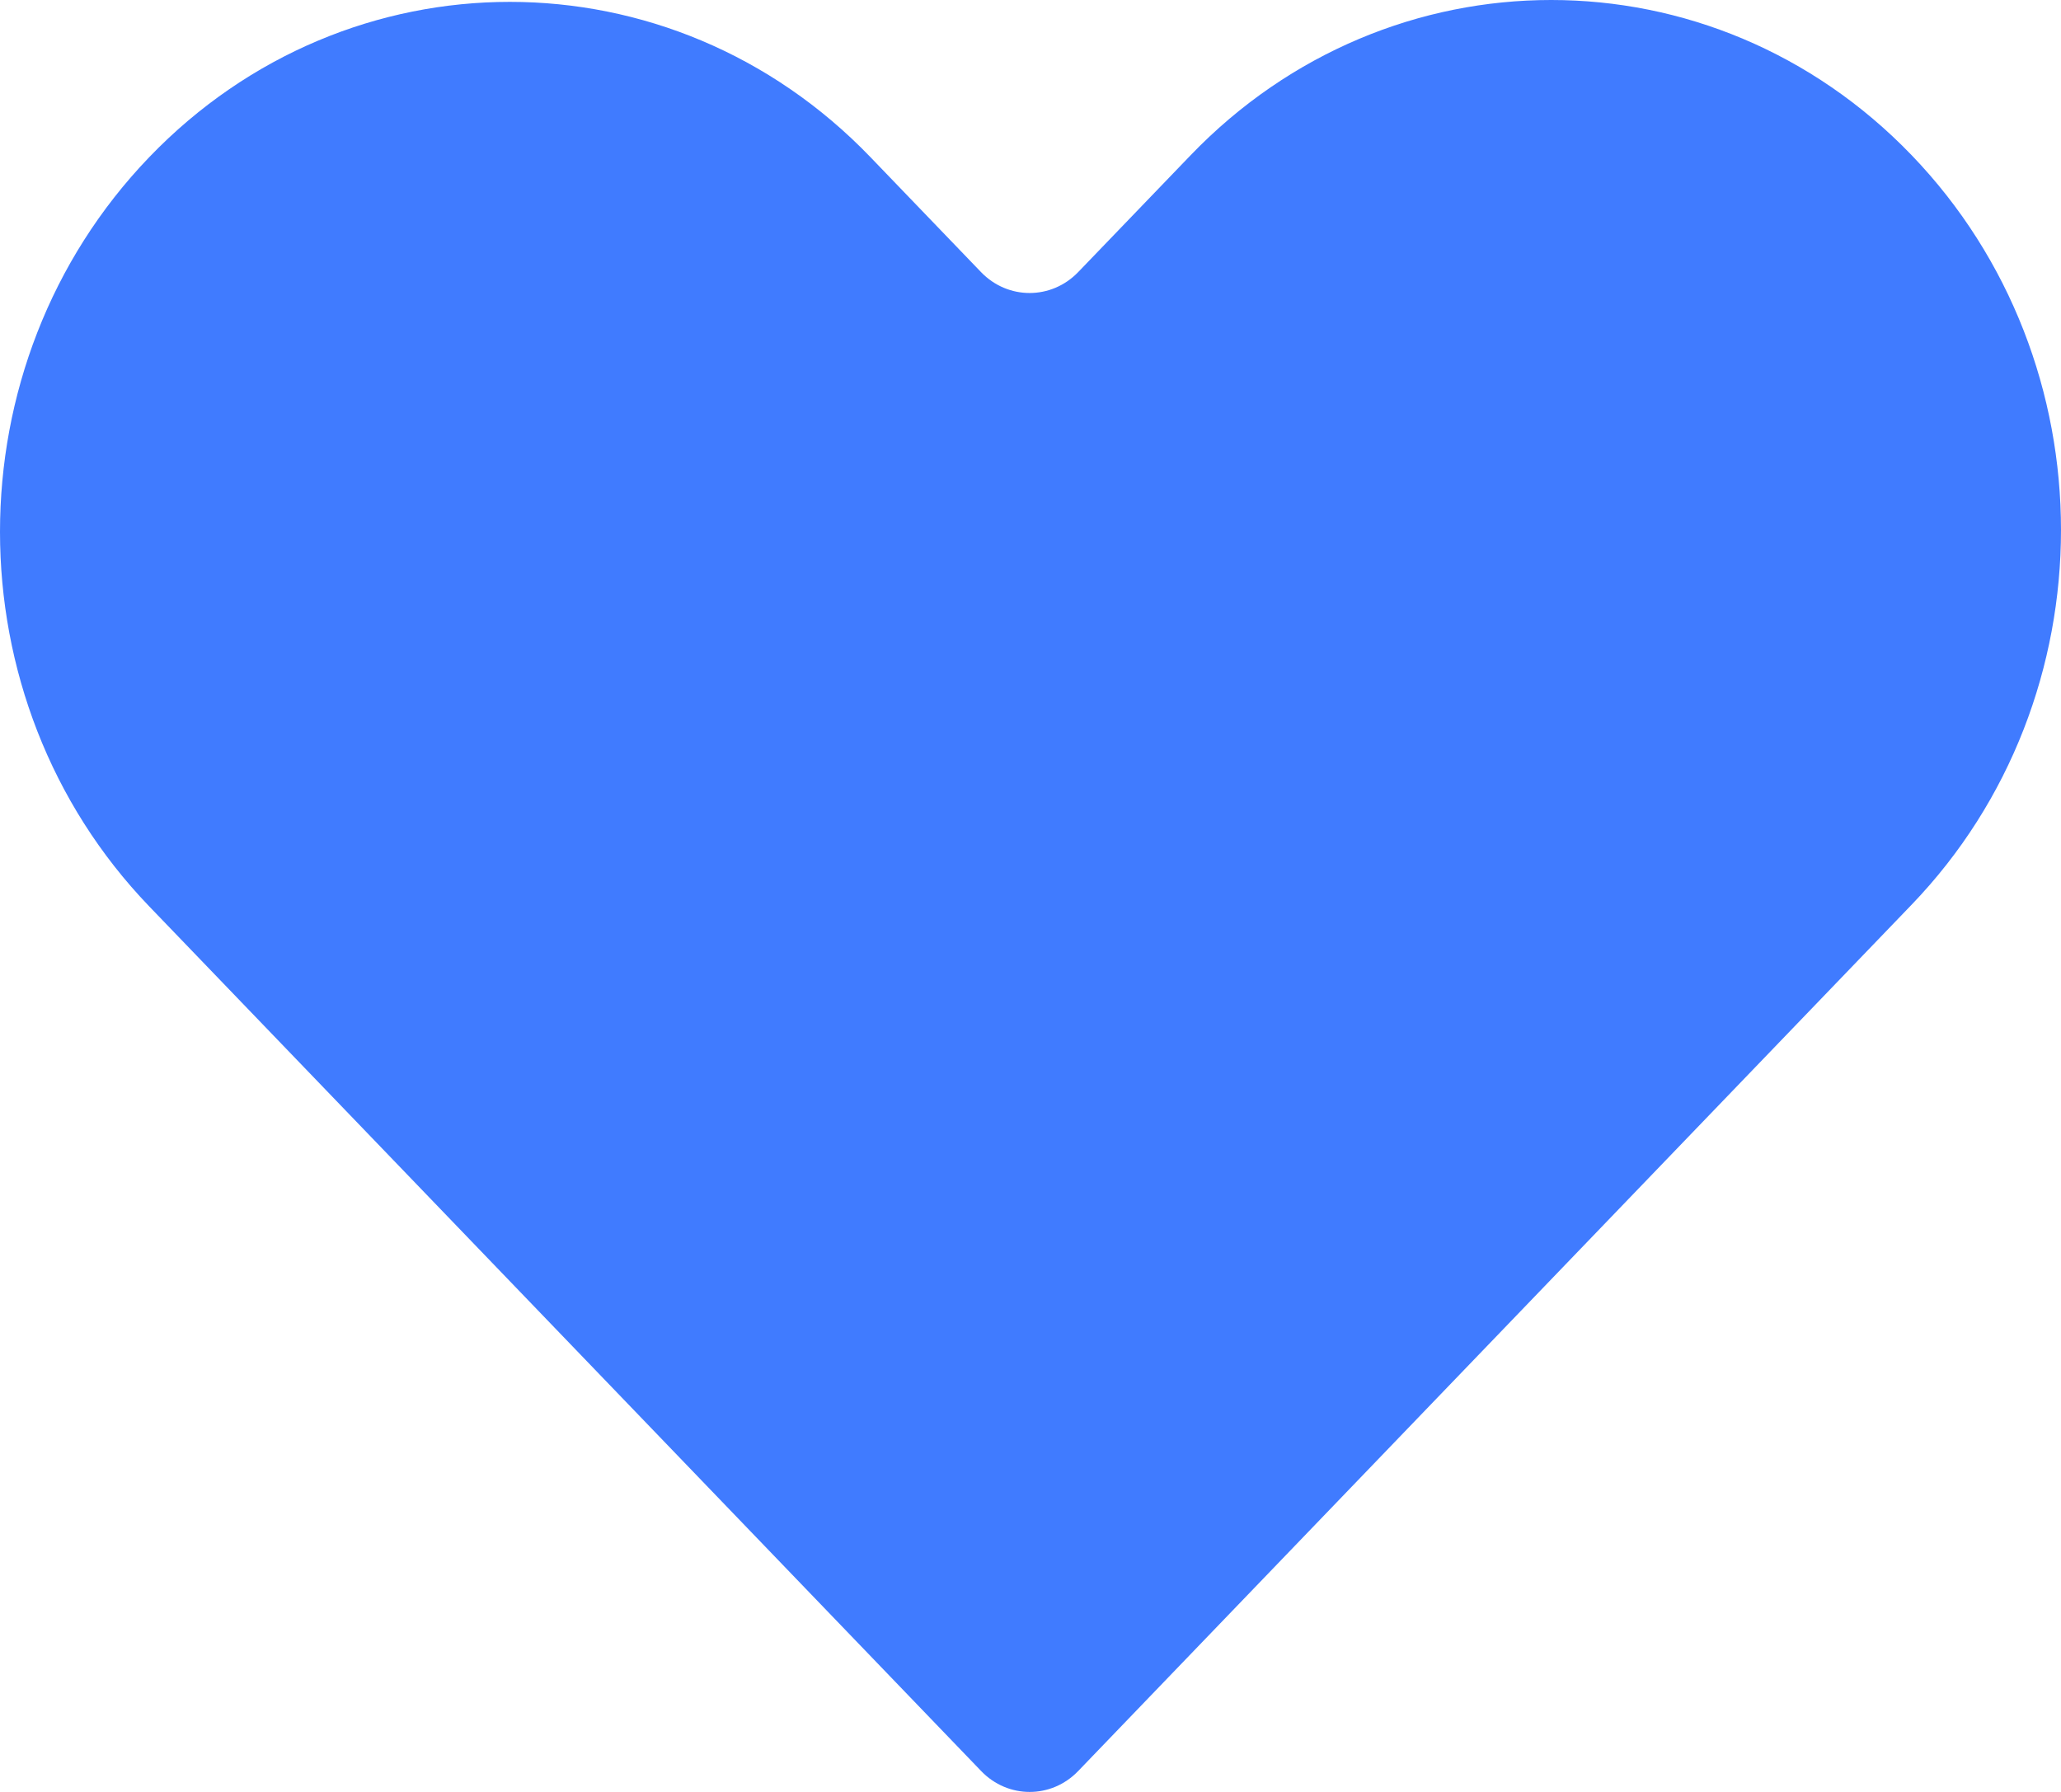
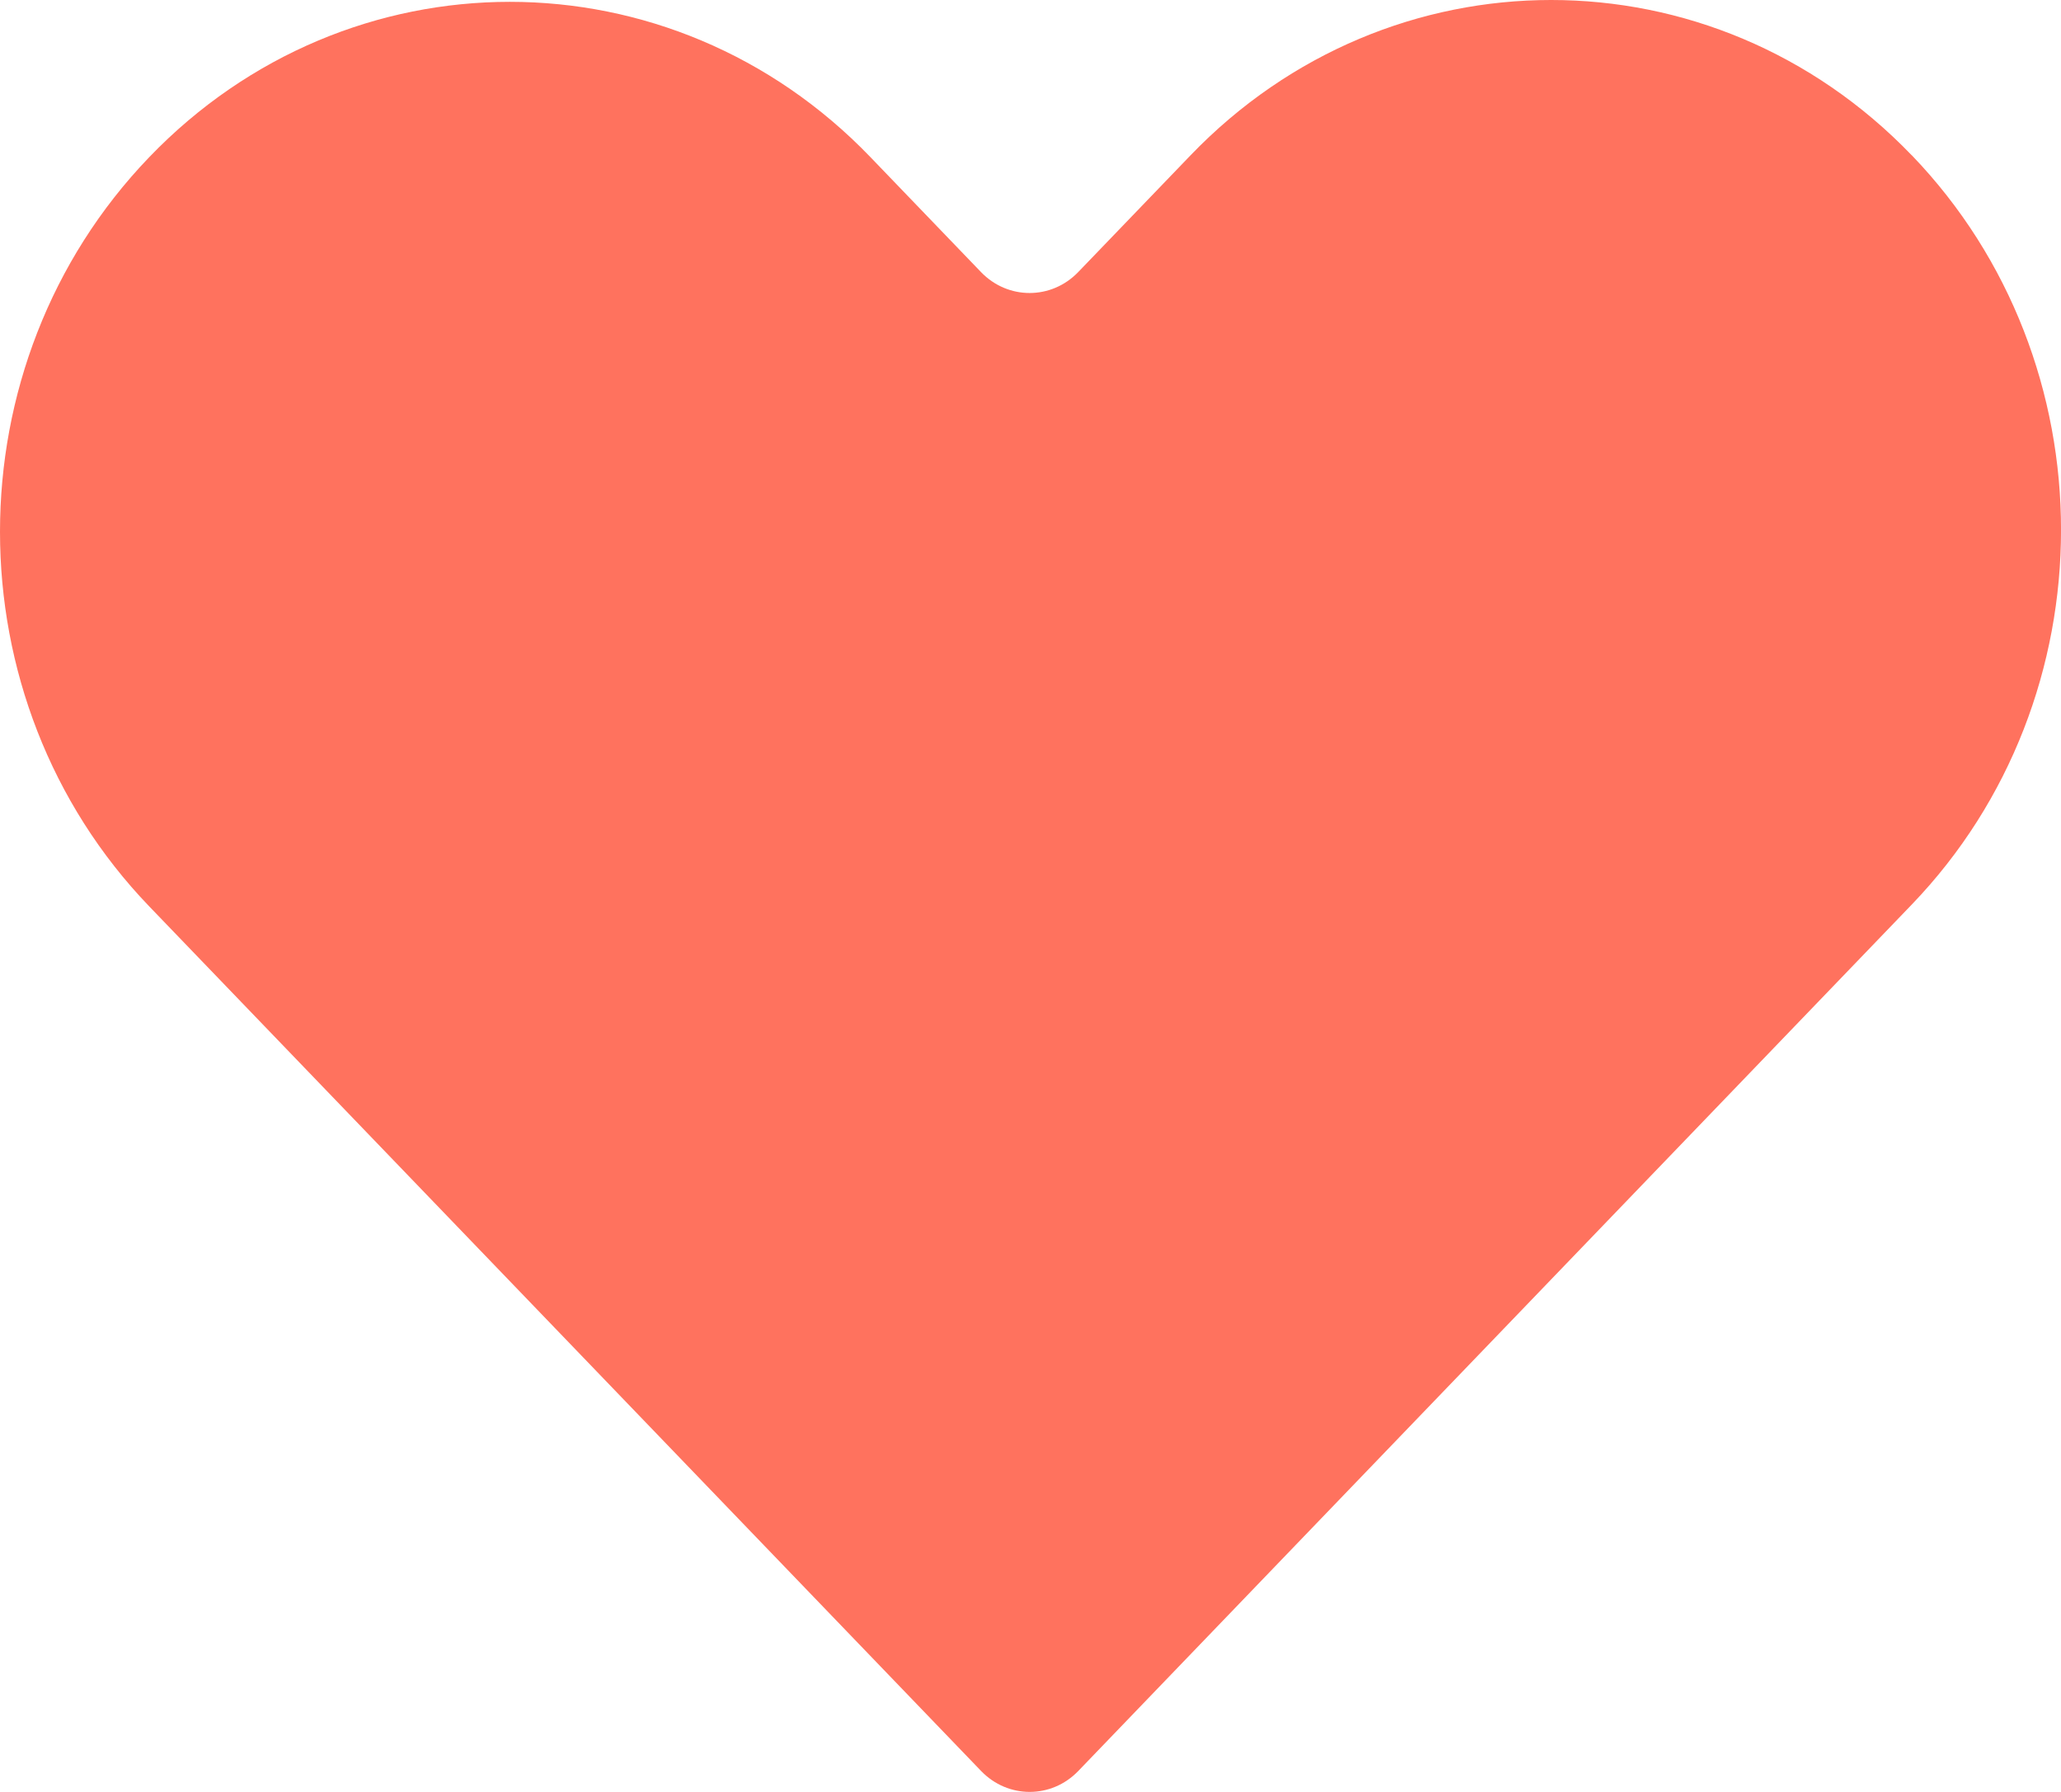
- <svg xmlns="http://www.w3.org/2000/svg" width="46" height="40" viewBox="0 0 46 40" fill="none">
-   <path d="M42.667 3.465C38.223 -1.155 31.018 -1.155 26.574 3.465L24.064 6.074C23.465 6.696 22.495 6.696 21.896 6.074L19.426 3.506C14.982 -1.113 7.777 -1.113 3.333 3.506C-1.111 8.126 -1.111 15.616 3.333 20.235L21.898 39.533C22.496 40.156 23.467 40.156 24.065 39.533L42.667 20.194C47.111 15.574 47.111 8.084 42.667 3.465Z" fill="#407BFF" />
+ <svg xmlns="http://www.w3.org/2000/svg" width="46" height="40" fill="none" version="1.1" viewBox="0 0 46 40">
+   <path d="m42.667 3.465c-4.444-4.62-11.649-4.62-16.093 0l-2.51 2.609c-0.599 0.622-1.569 0.622-2.168 0l-2.47-2.568c-4.444-4.62-11.649-4.62-16.093 0-4.444 4.62-4.444 12.109 0 16.729l18.565 19.298c0.599 0.622 1.569 0.622 2.168 0l18.602-19.34c4.444-4.62 4.444-12.109 2e-4 -16.729z" fill="#FF725E" />
</svg>
